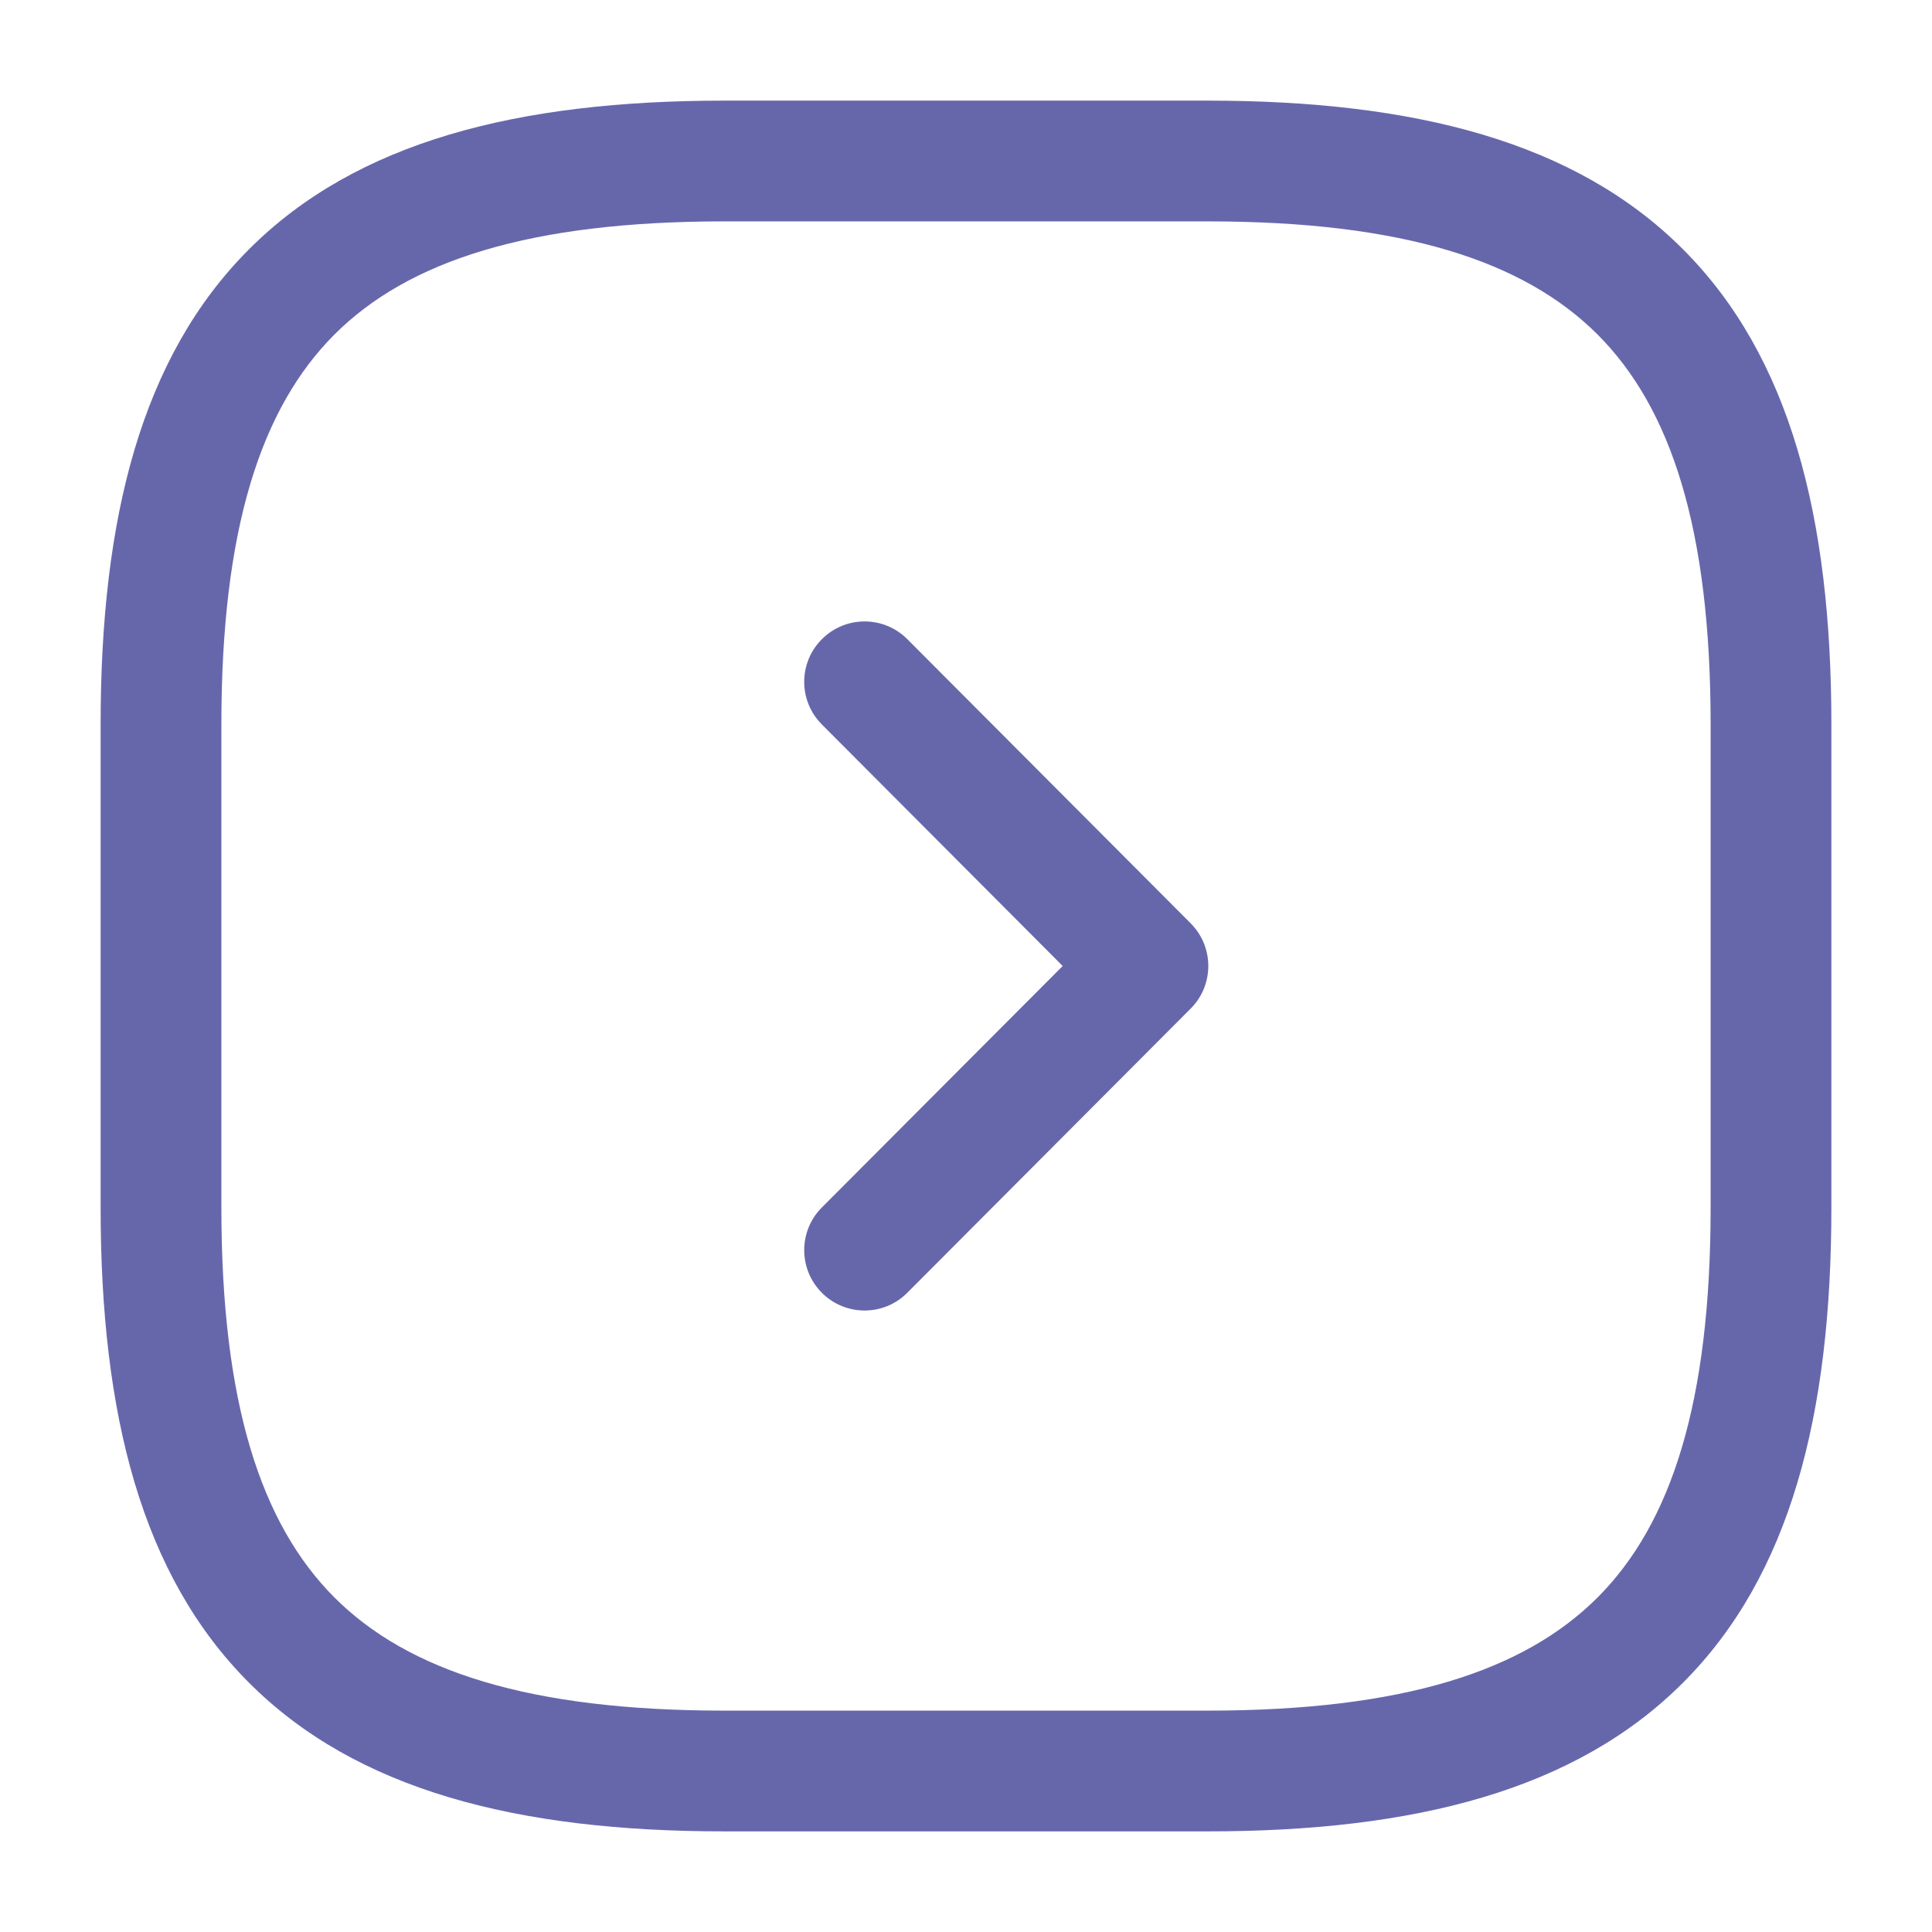
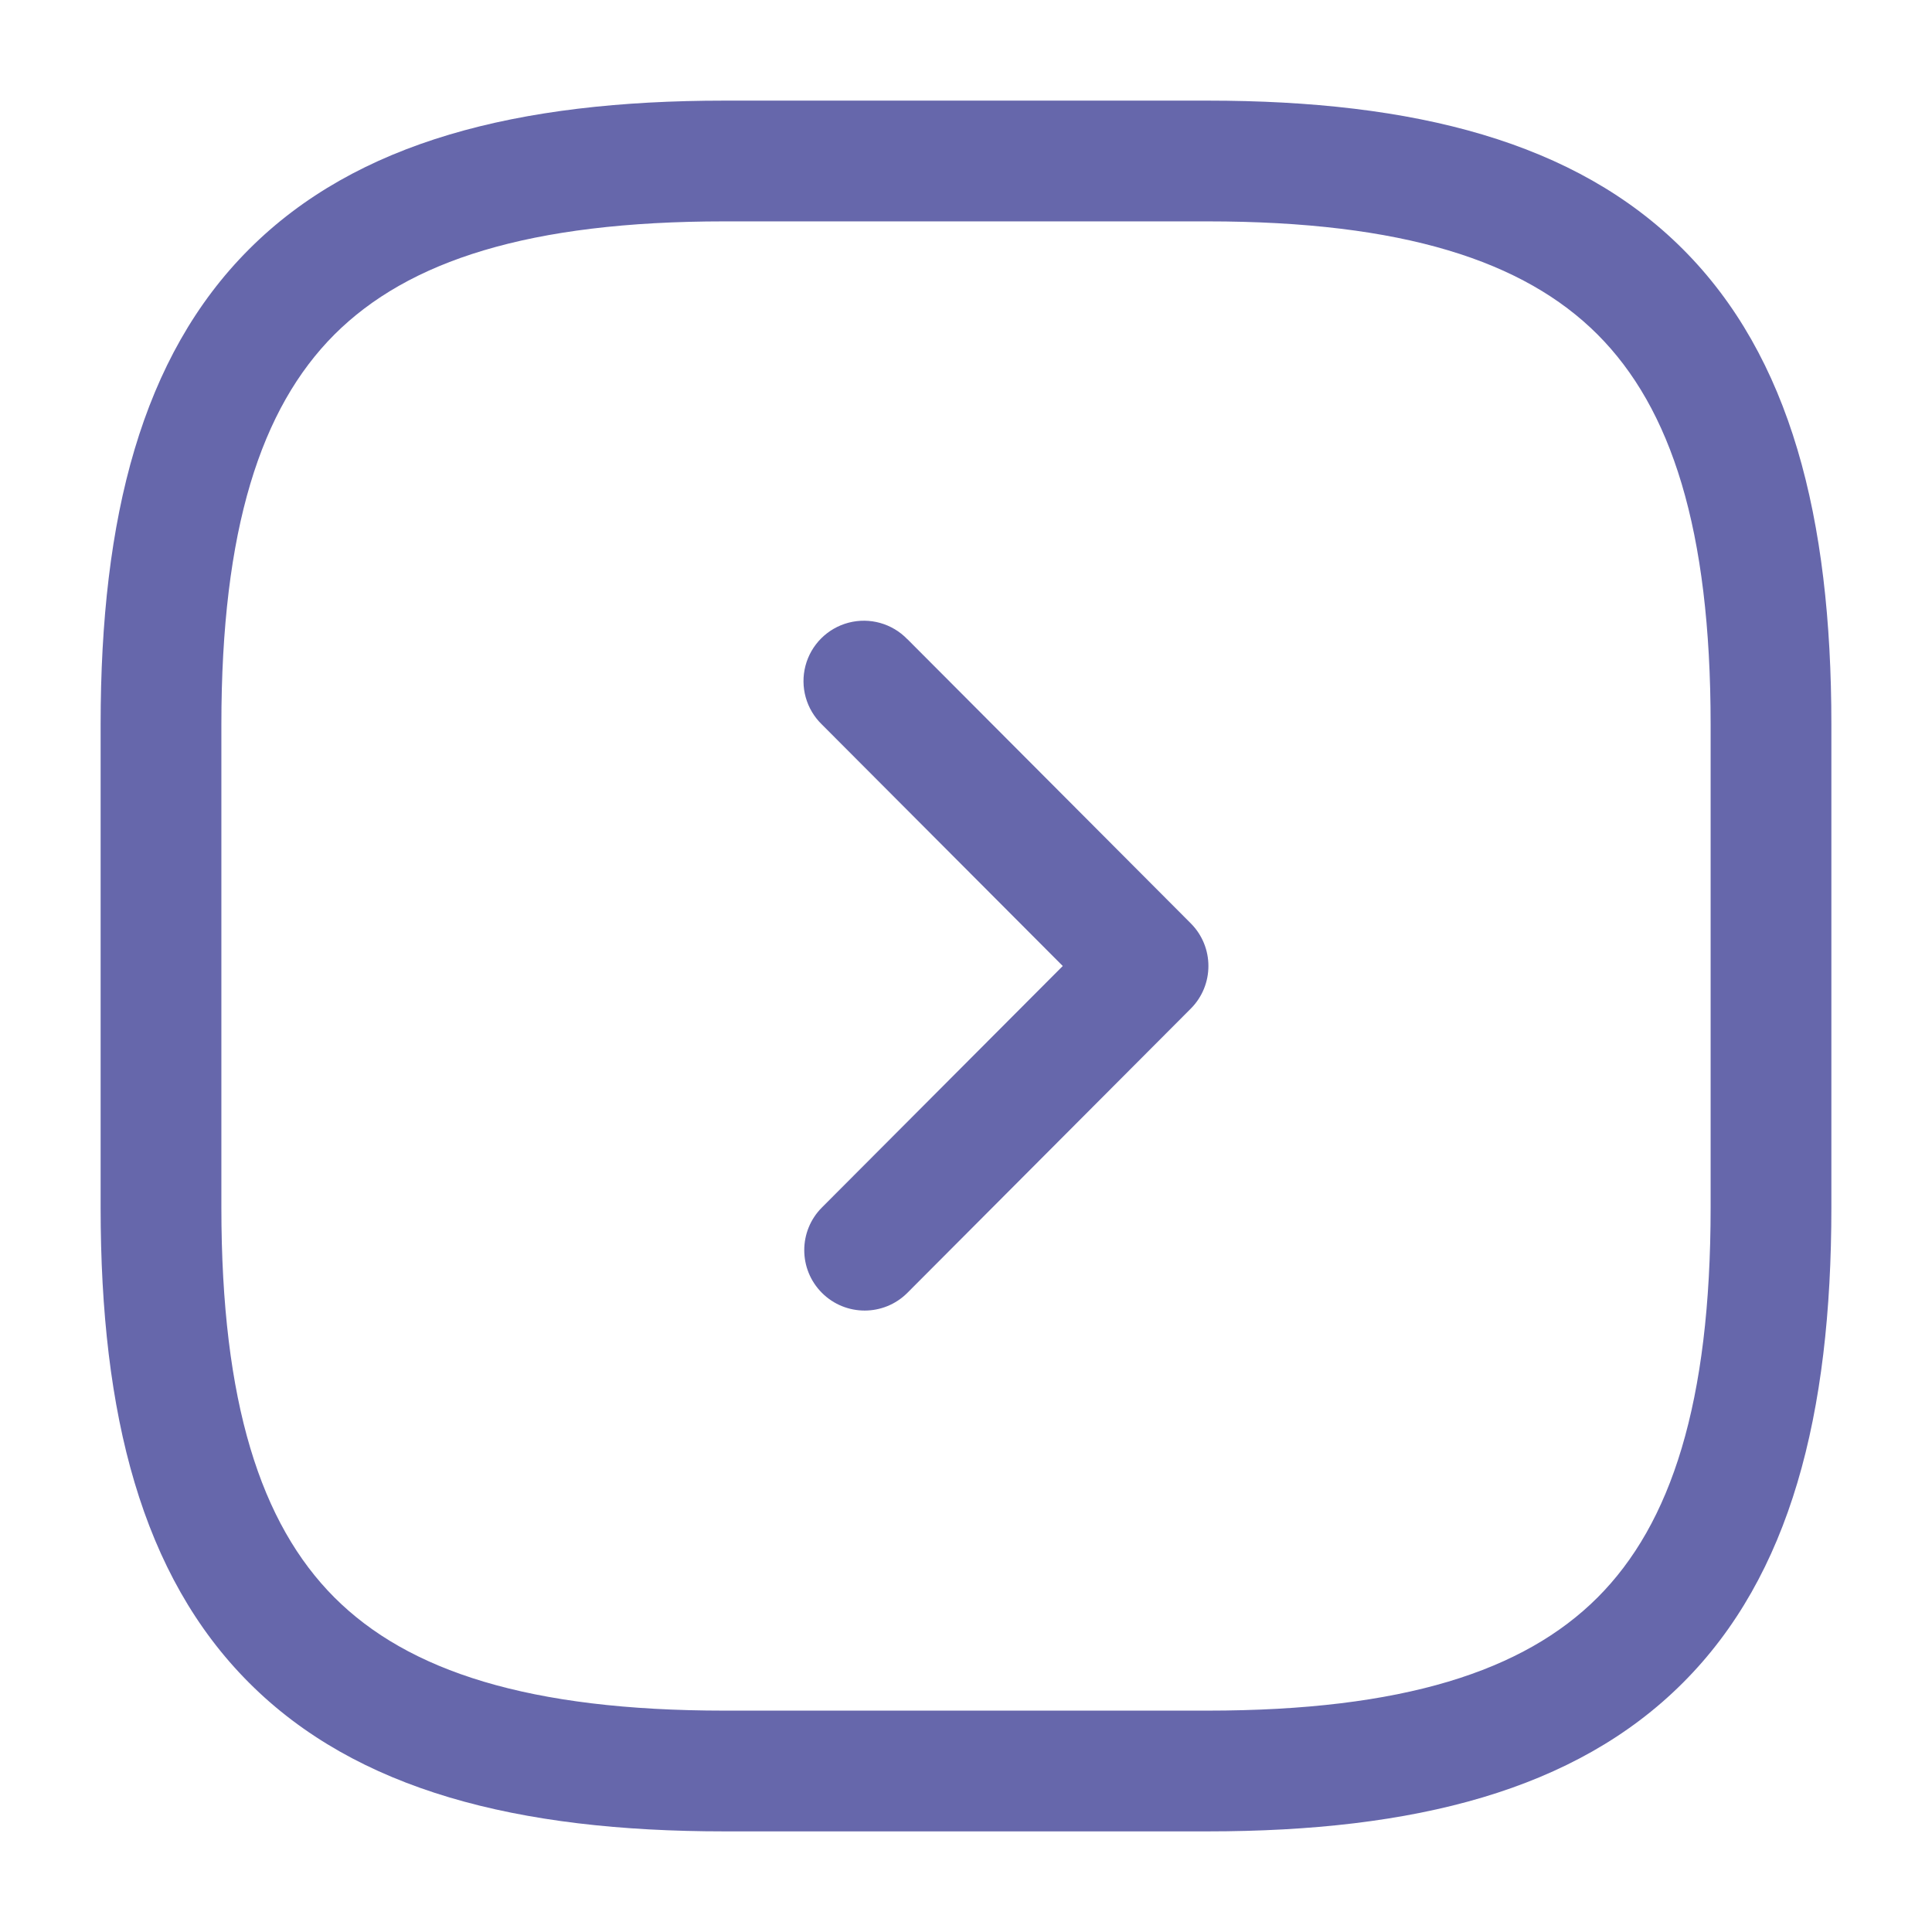
- <svg xmlns="http://www.w3.org/2000/svg" width="24" height="24" viewBox="0 0 24 24" fill="none">
-   <path fill-rule="evenodd" clip-rule="evenodd" d="M9 1.25C6.426 1.25 4.429 1.76 3.095 3.095C1.76 4.429 1.25 6.426 1.25 9V15C1.25 17.574 1.76 19.571 3.095 20.905C4.429 22.24 6.426 22.75 9 22.75H15C17.574 22.75 19.571 22.24 20.905 20.905C22.24 19.571 22.75 17.574 22.75 15V9C22.75 6.426 22.24 4.429 20.905 3.095C19.571 1.76 17.574 1.25 15 1.25H9ZM2.75 9C2.75 6.574 3.24 5.071 4.155 4.155C5.071 3.24 6.574 2.75 9 2.75H15C17.426 2.75 18.929 3.24 19.845 4.155C20.76 5.071 21.25 6.574 21.25 9V15C21.25 17.426 20.76 18.929 19.845 19.845C18.929 20.76 17.426 21.25 15 21.25H9C6.574 21.25 5.071 20.76 4.155 19.845C3.24 18.929 2.75 17.426 2.75 15V9ZM11.271 7.94C10.979 7.647 10.504 7.646 10.211 7.939C9.917 8.231 9.917 8.706 10.209 8.999L13.201 12L10.209 15C9.917 15.293 9.917 15.768 10.211 16.061C10.504 16.353 10.979 16.353 11.271 16.059L14.791 12.529C15.083 12.237 15.083 11.763 14.791 11.47L11.271 7.94Z" fill="#6667AB" />
+ <svg xmlns="http://www.w3.org/2000/svg" width="24" height="24" fill="none">
+   <path fill-rule="evenodd" clip-rule="evenodd" d="M9 1.25c-2.574 0-4.57.51-5.905 1.845C1.76 4.429 1.25 6.426 1.25 9v6c0 2.574.51 4.57 1.845 5.905C4.429 22.24 6.426 22.75 9 22.75h6c2.574 0 4.57-.51 5.905-1.845C22.24 19.571 22.75 17.574 22.75 15V9c0-2.574-.51-4.57-1.845-5.905C19.571 1.76 17.574 1.25 15 1.25H9zM2.75 9c0-2.426.49-3.93 1.405-4.845C5.071 3.24 6.574 2.75 9 2.75h6c2.426 0 3.93.49 4.845 1.405.915.916 1.405 2.419 1.405 4.845v6c0 2.426-.49 3.93-1.405 4.845-.916.915-2.419 1.405-4.845 1.405H9c-2.426 0-3.93-.49-4.845-1.405C3.24 18.929 2.75 17.426 2.75 15V9zm8.521-1.06A.75.75 0 1010.21 9l2.992 3-2.992 3a.75.75 0 101.062 1.06l3.52-3.53a.75.75 0 000-1.06l-3.52-3.53z" fill="#6667AB" />
</svg>
